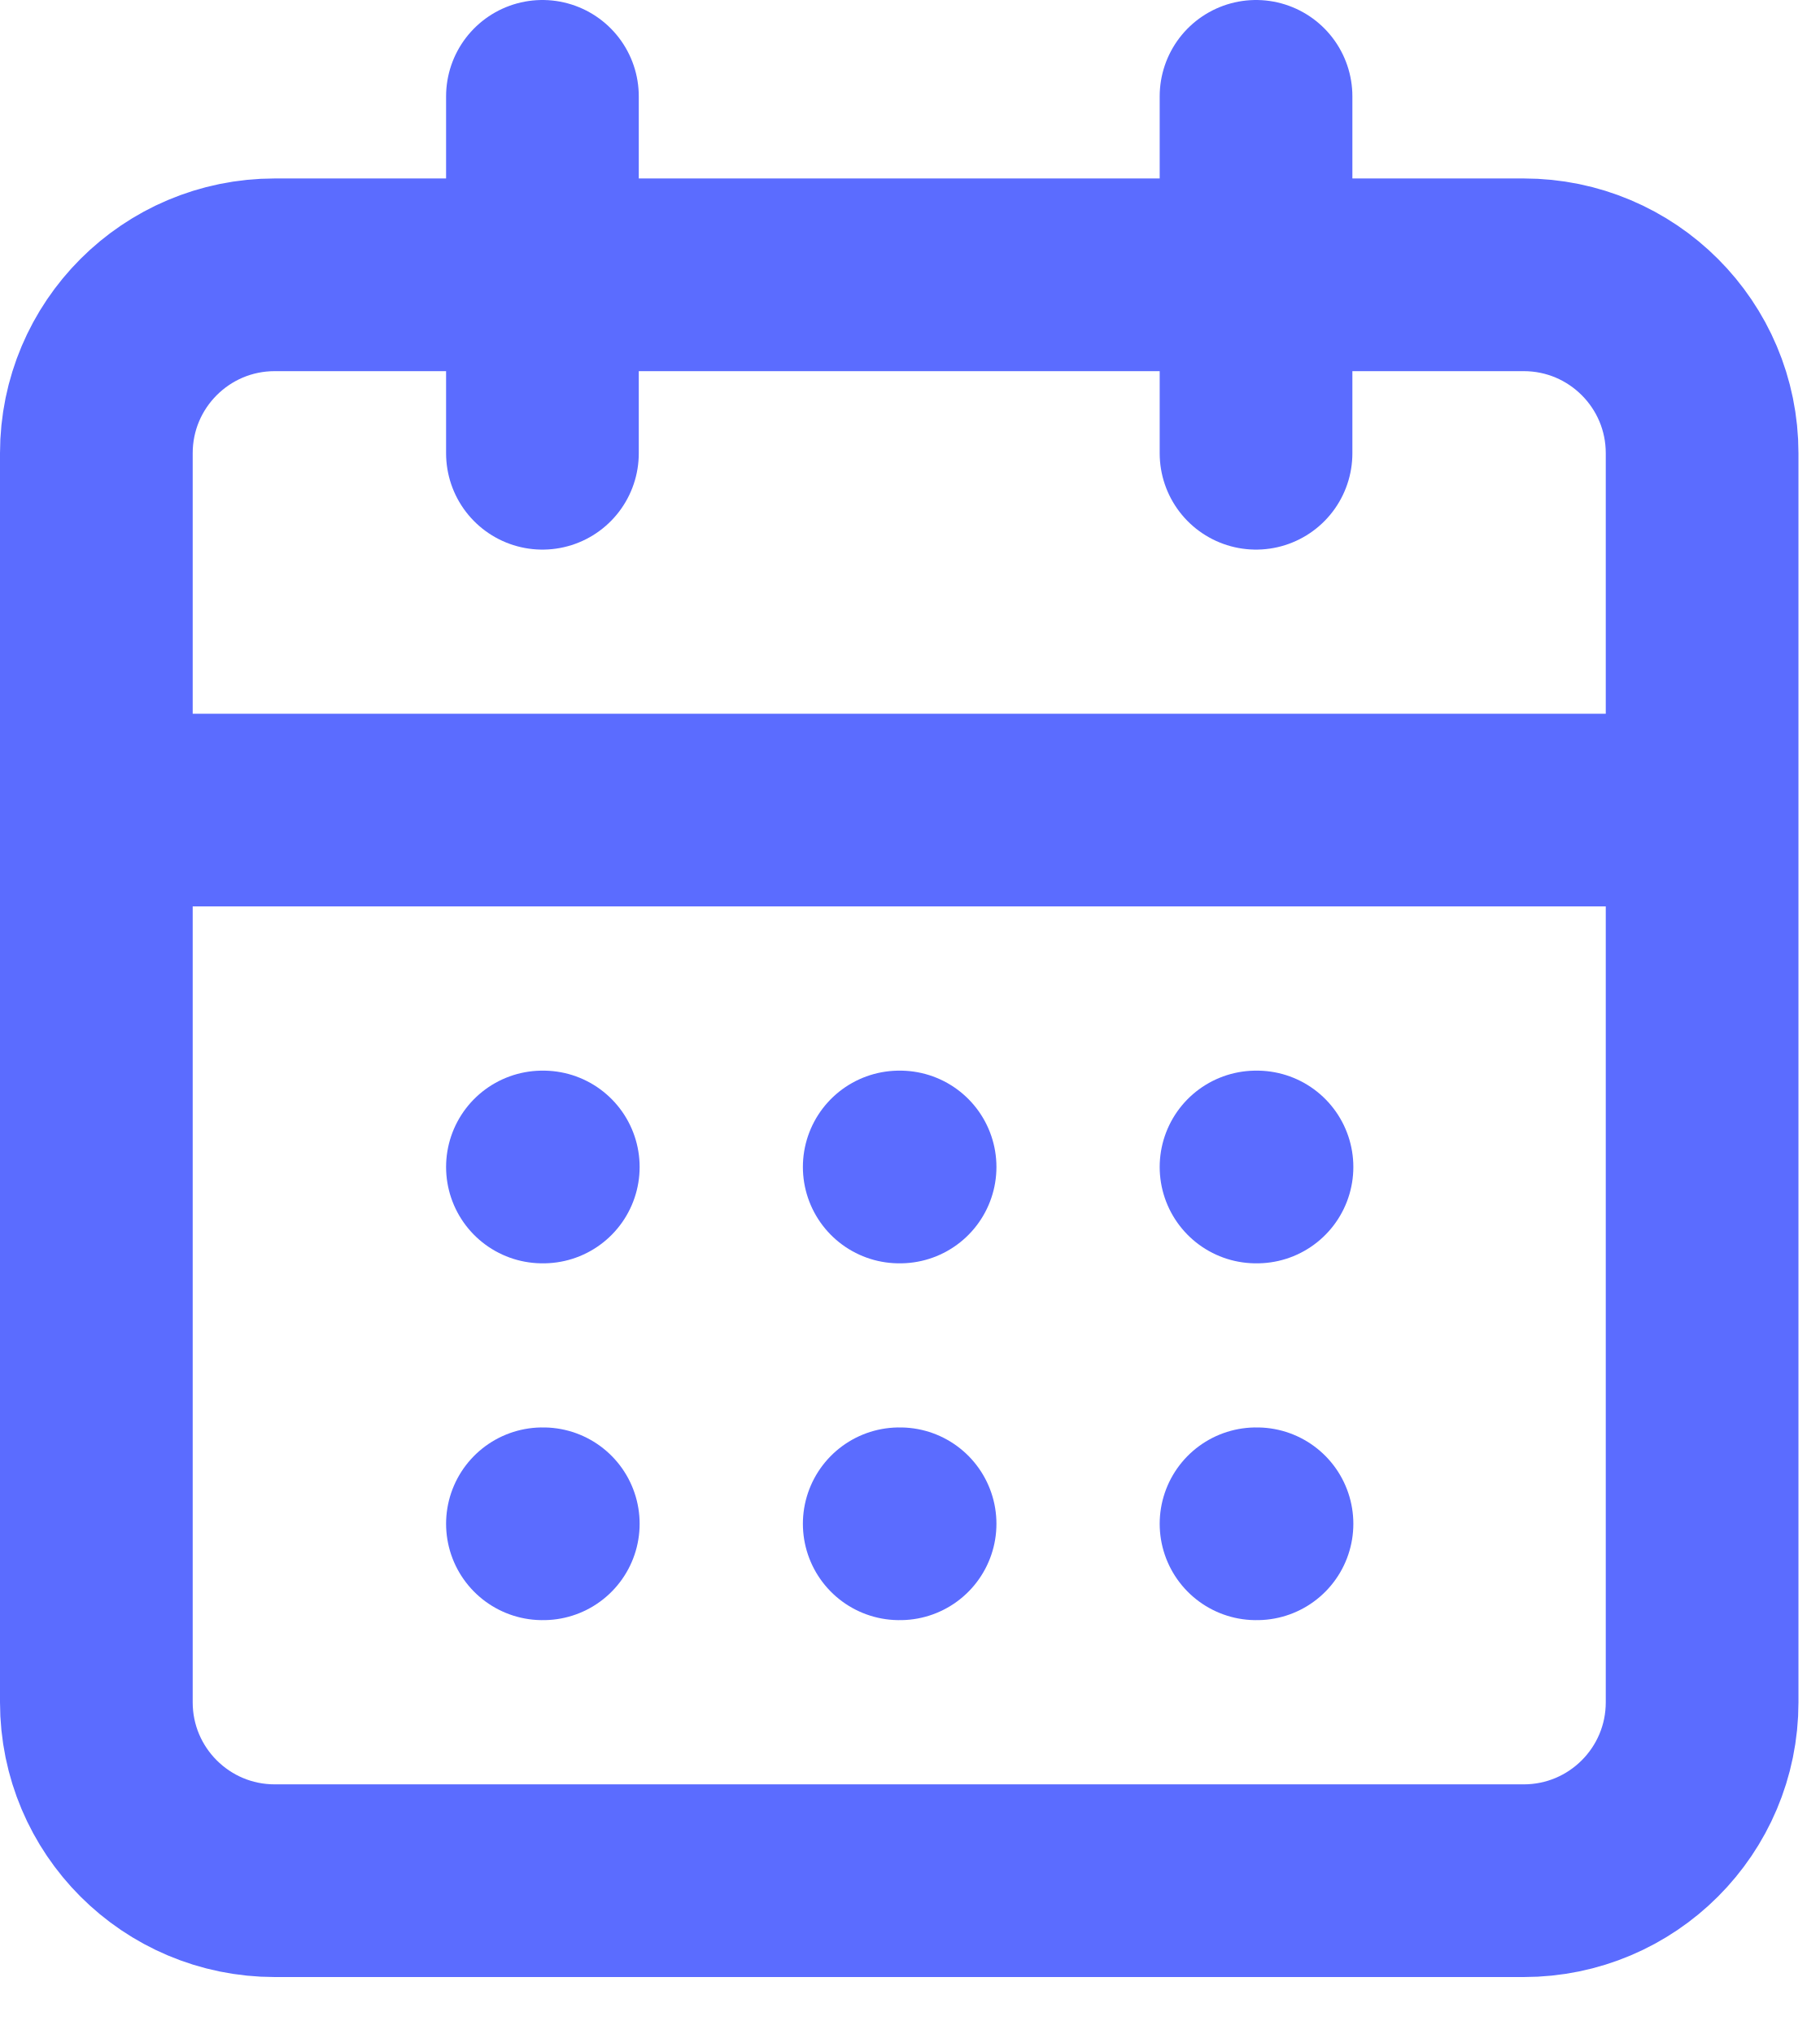
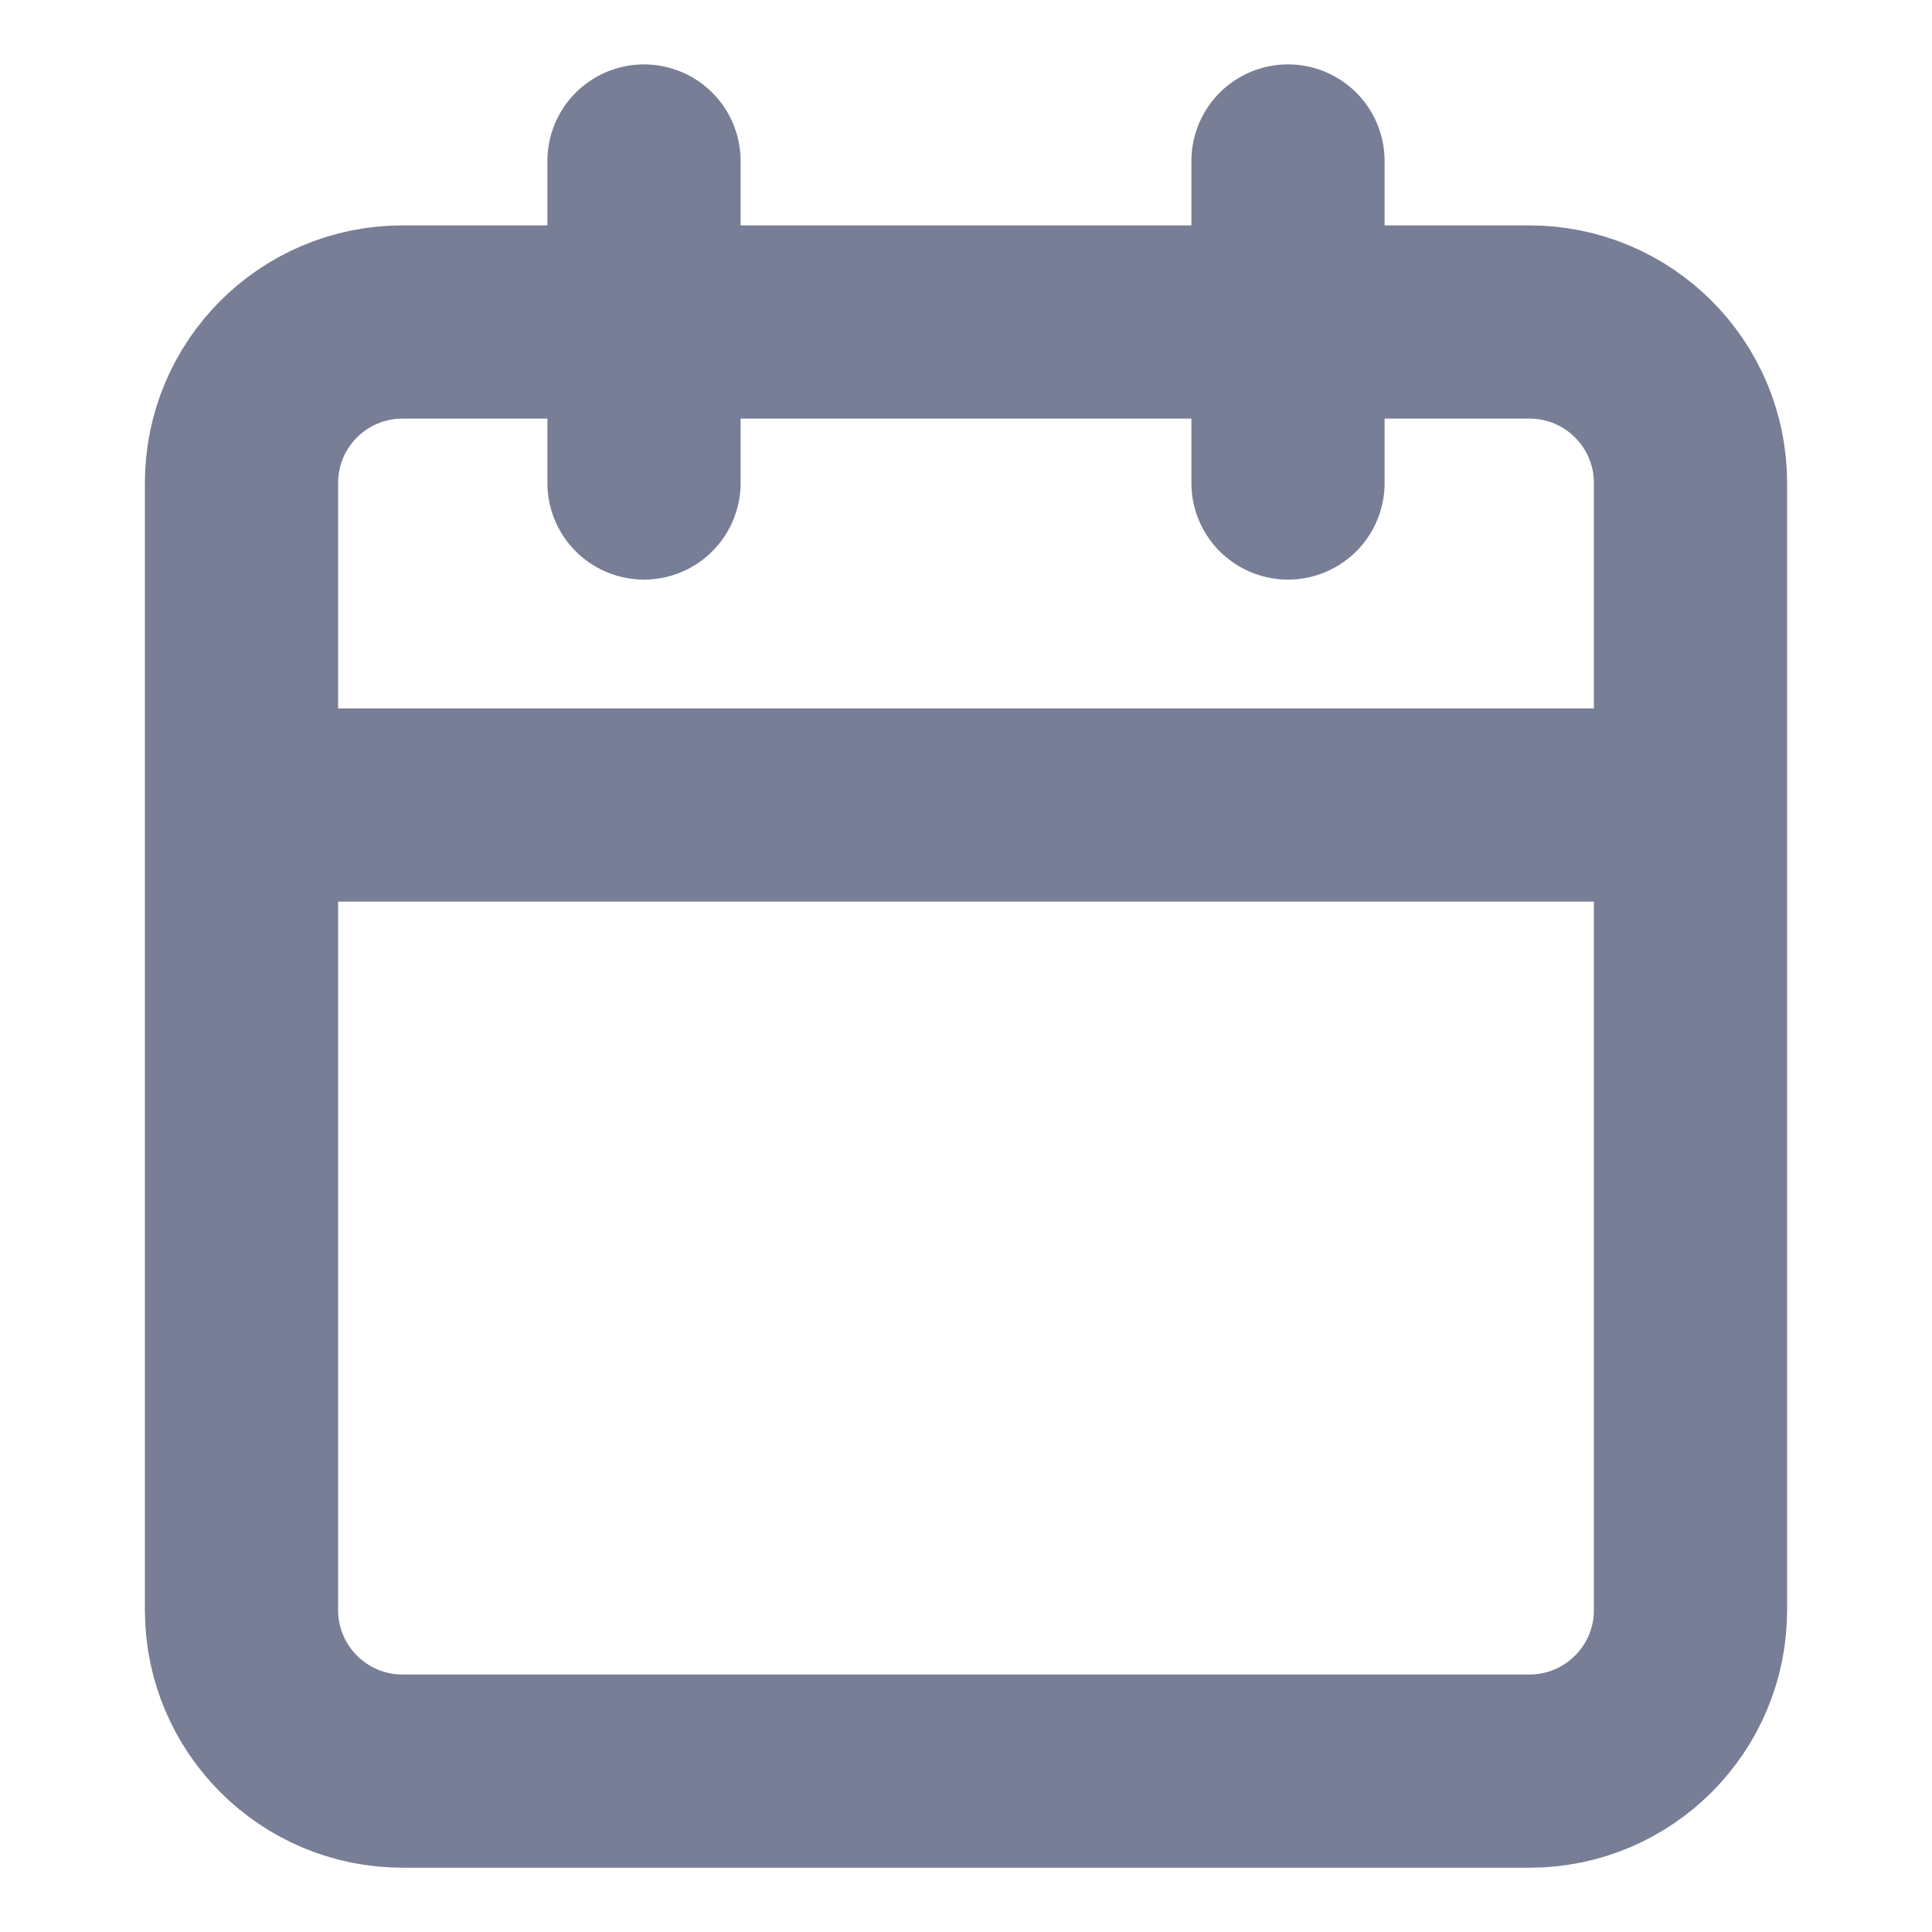
- <svg xmlns="http://www.w3.org/2000/svg" width="17" height="19" viewBox="0 0 17 19" fill="none">
-   <path d="M5.067 0.9V2.567M5.067 2.567V4.234M5.067 2.567H2.567C1.646 2.567 0.9 3.313 0.9 4.234V7.567M5.067 2.567H11.733M11.733 0.9V2.567M11.733 2.567V4.234M11.733 2.567H14.233C15.154 2.567 15.9 3.313 15.9 4.234V7.567M0.9 7.567H15.9M0.9 7.567V15.901C0.9 16.822 1.646 17.568 2.567 17.568H14.233C15.154 17.568 15.9 16.822 15.9 15.901V7.567M5.067 10.901H5.075M8.4 10.901H8.408M11.733 10.901H11.742M5.067 14.234H5.075M8.4 14.234H8.408M11.733 14.234H11.742" stroke-width="1.8" stroke-linecap="round" stroke="#5B6CFF" />
+ <svg xmlns="http://www.w3.org/2000/svg" width="18" height="18" viewBox="0 0 18 18" fill="none">
+   <path d="M6 1.5V3M6 3V4.5M6 3H3.75C2.922 3 2.25 3.671 2.25 4.5V7.5M6 3H12M12 1.5V3M12 3V4.5M12 3H14.25C15.078 3 15.75 3.671 15.75 4.5V7.5M2.25 7.5H15.75M2.25 7.5V15.001C2.25 15.829 2.922 16.501 3.75 16.501H14.25C15.078 16.501 15.75 15.829 15.75 15.001V7.5" stroke-width="1.8" stroke-linecap="round" stroke="#777E96" />
</svg>
